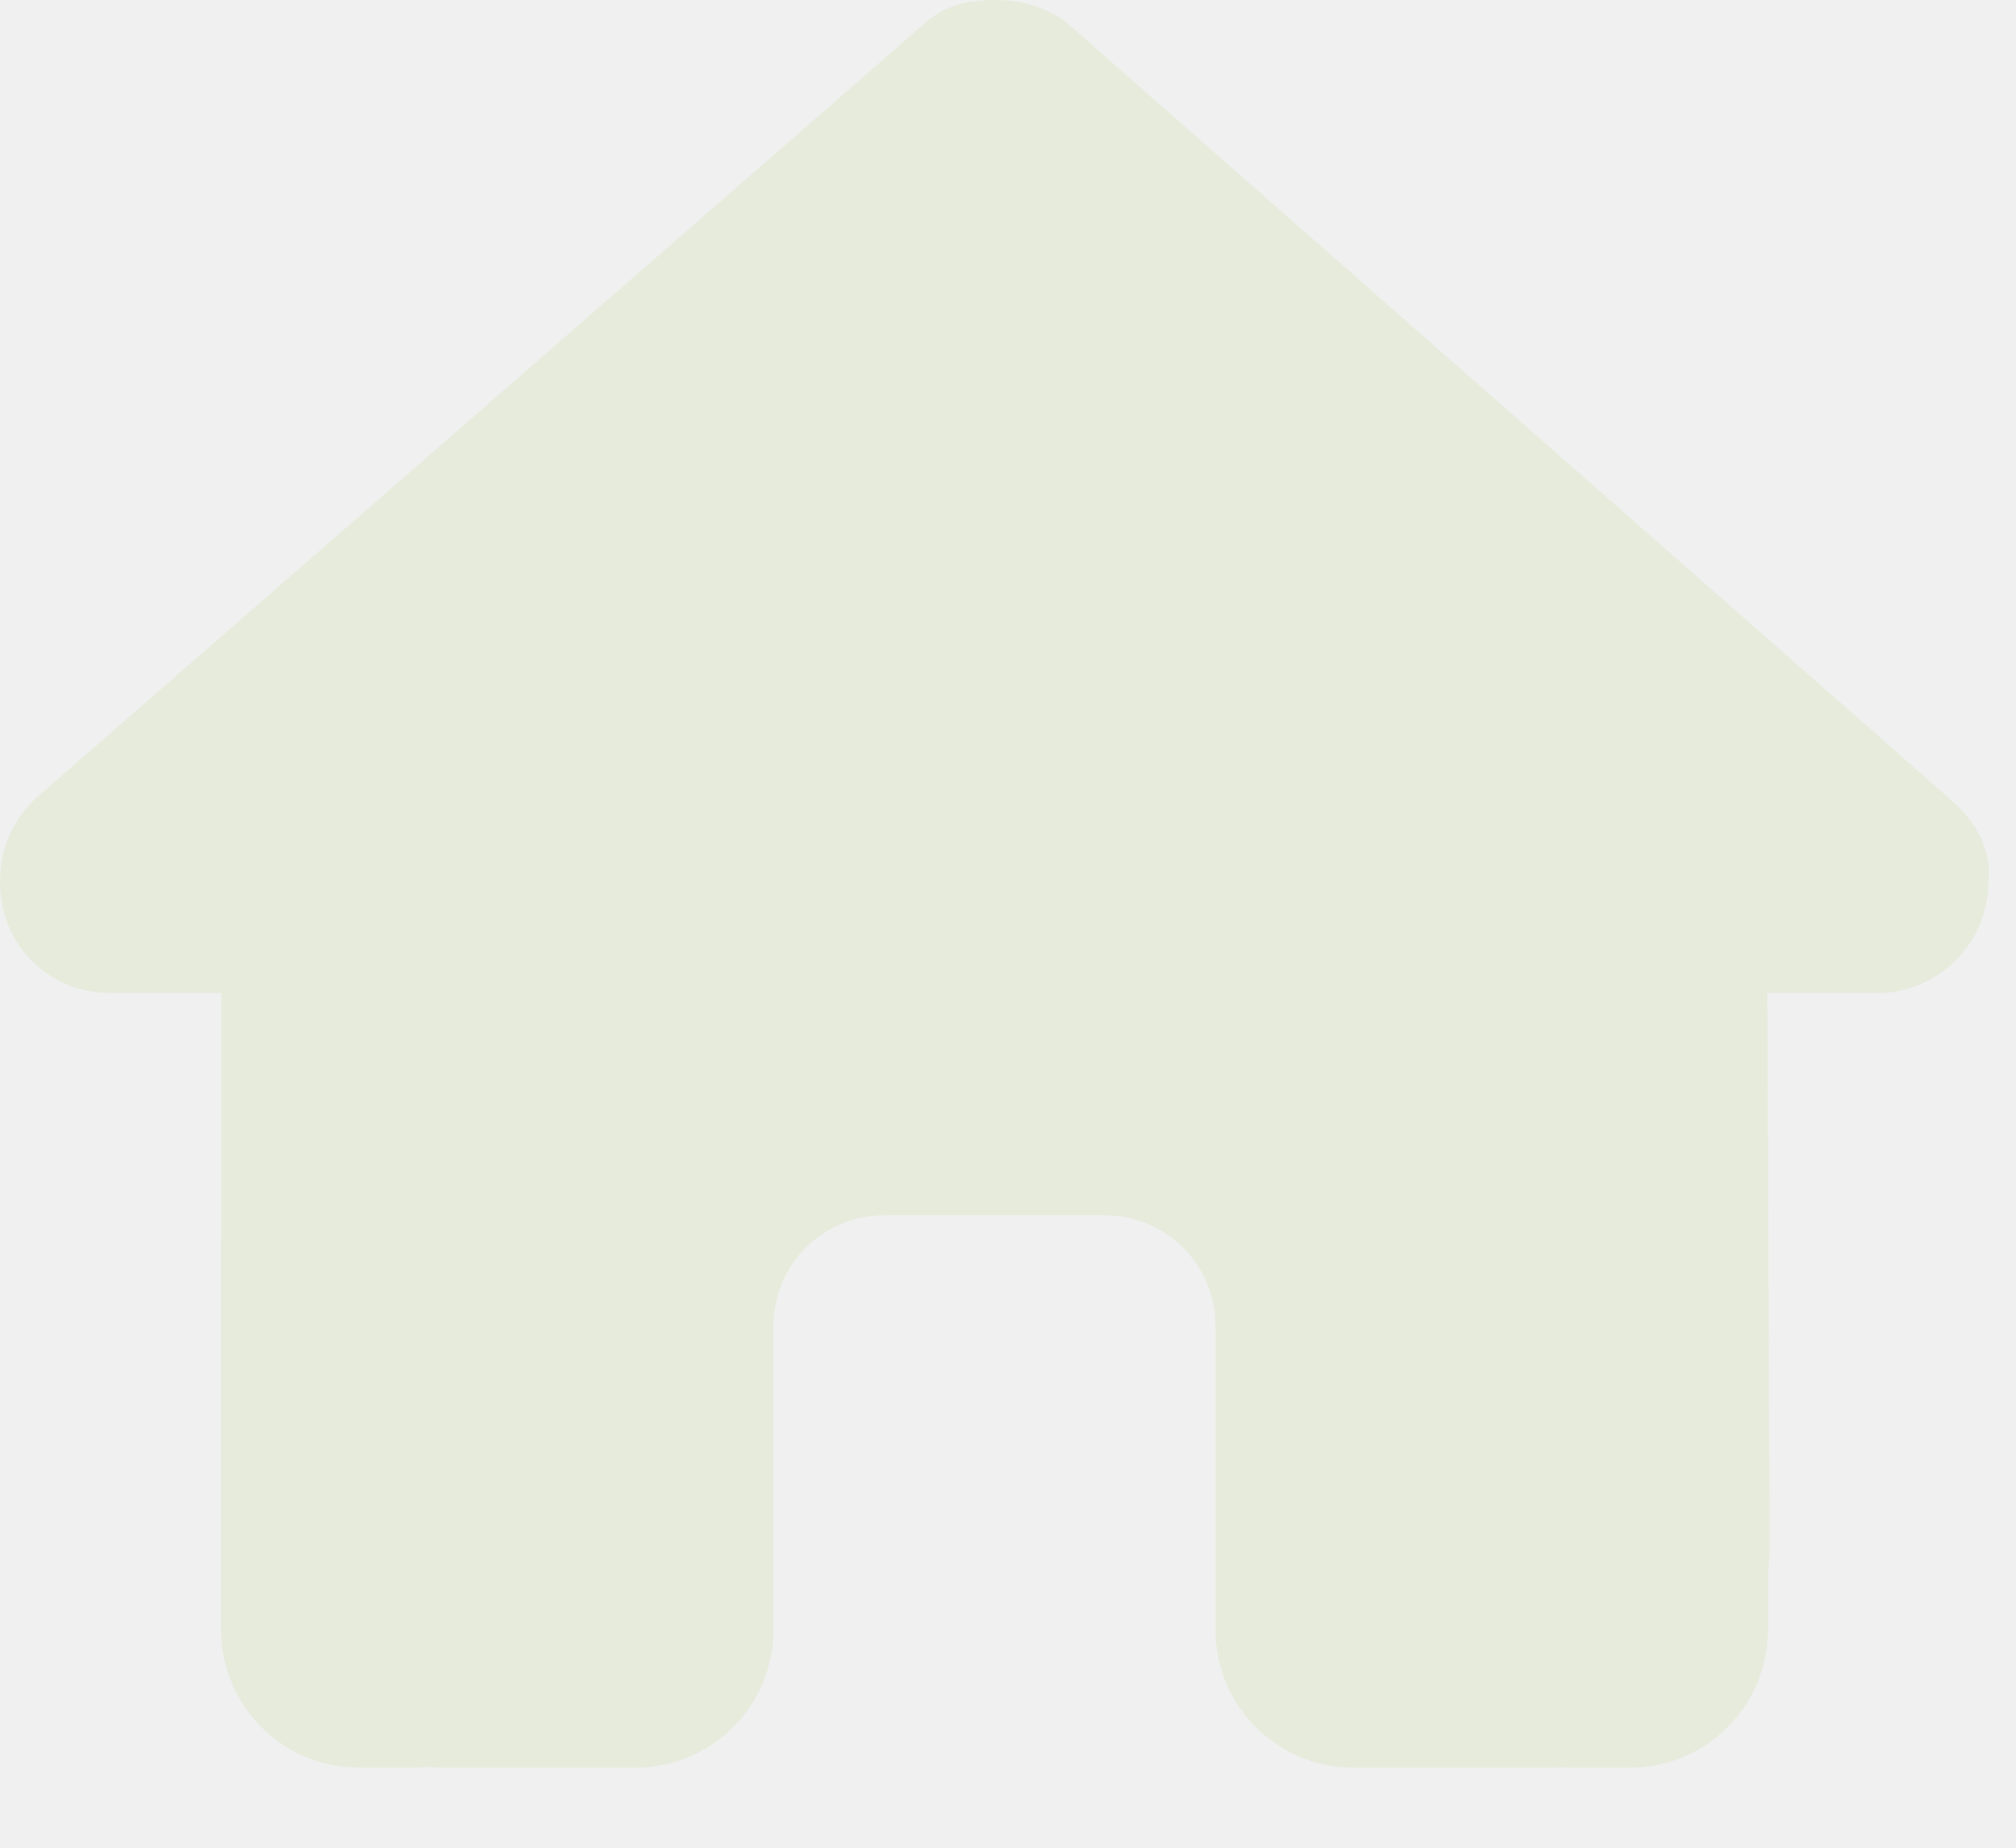
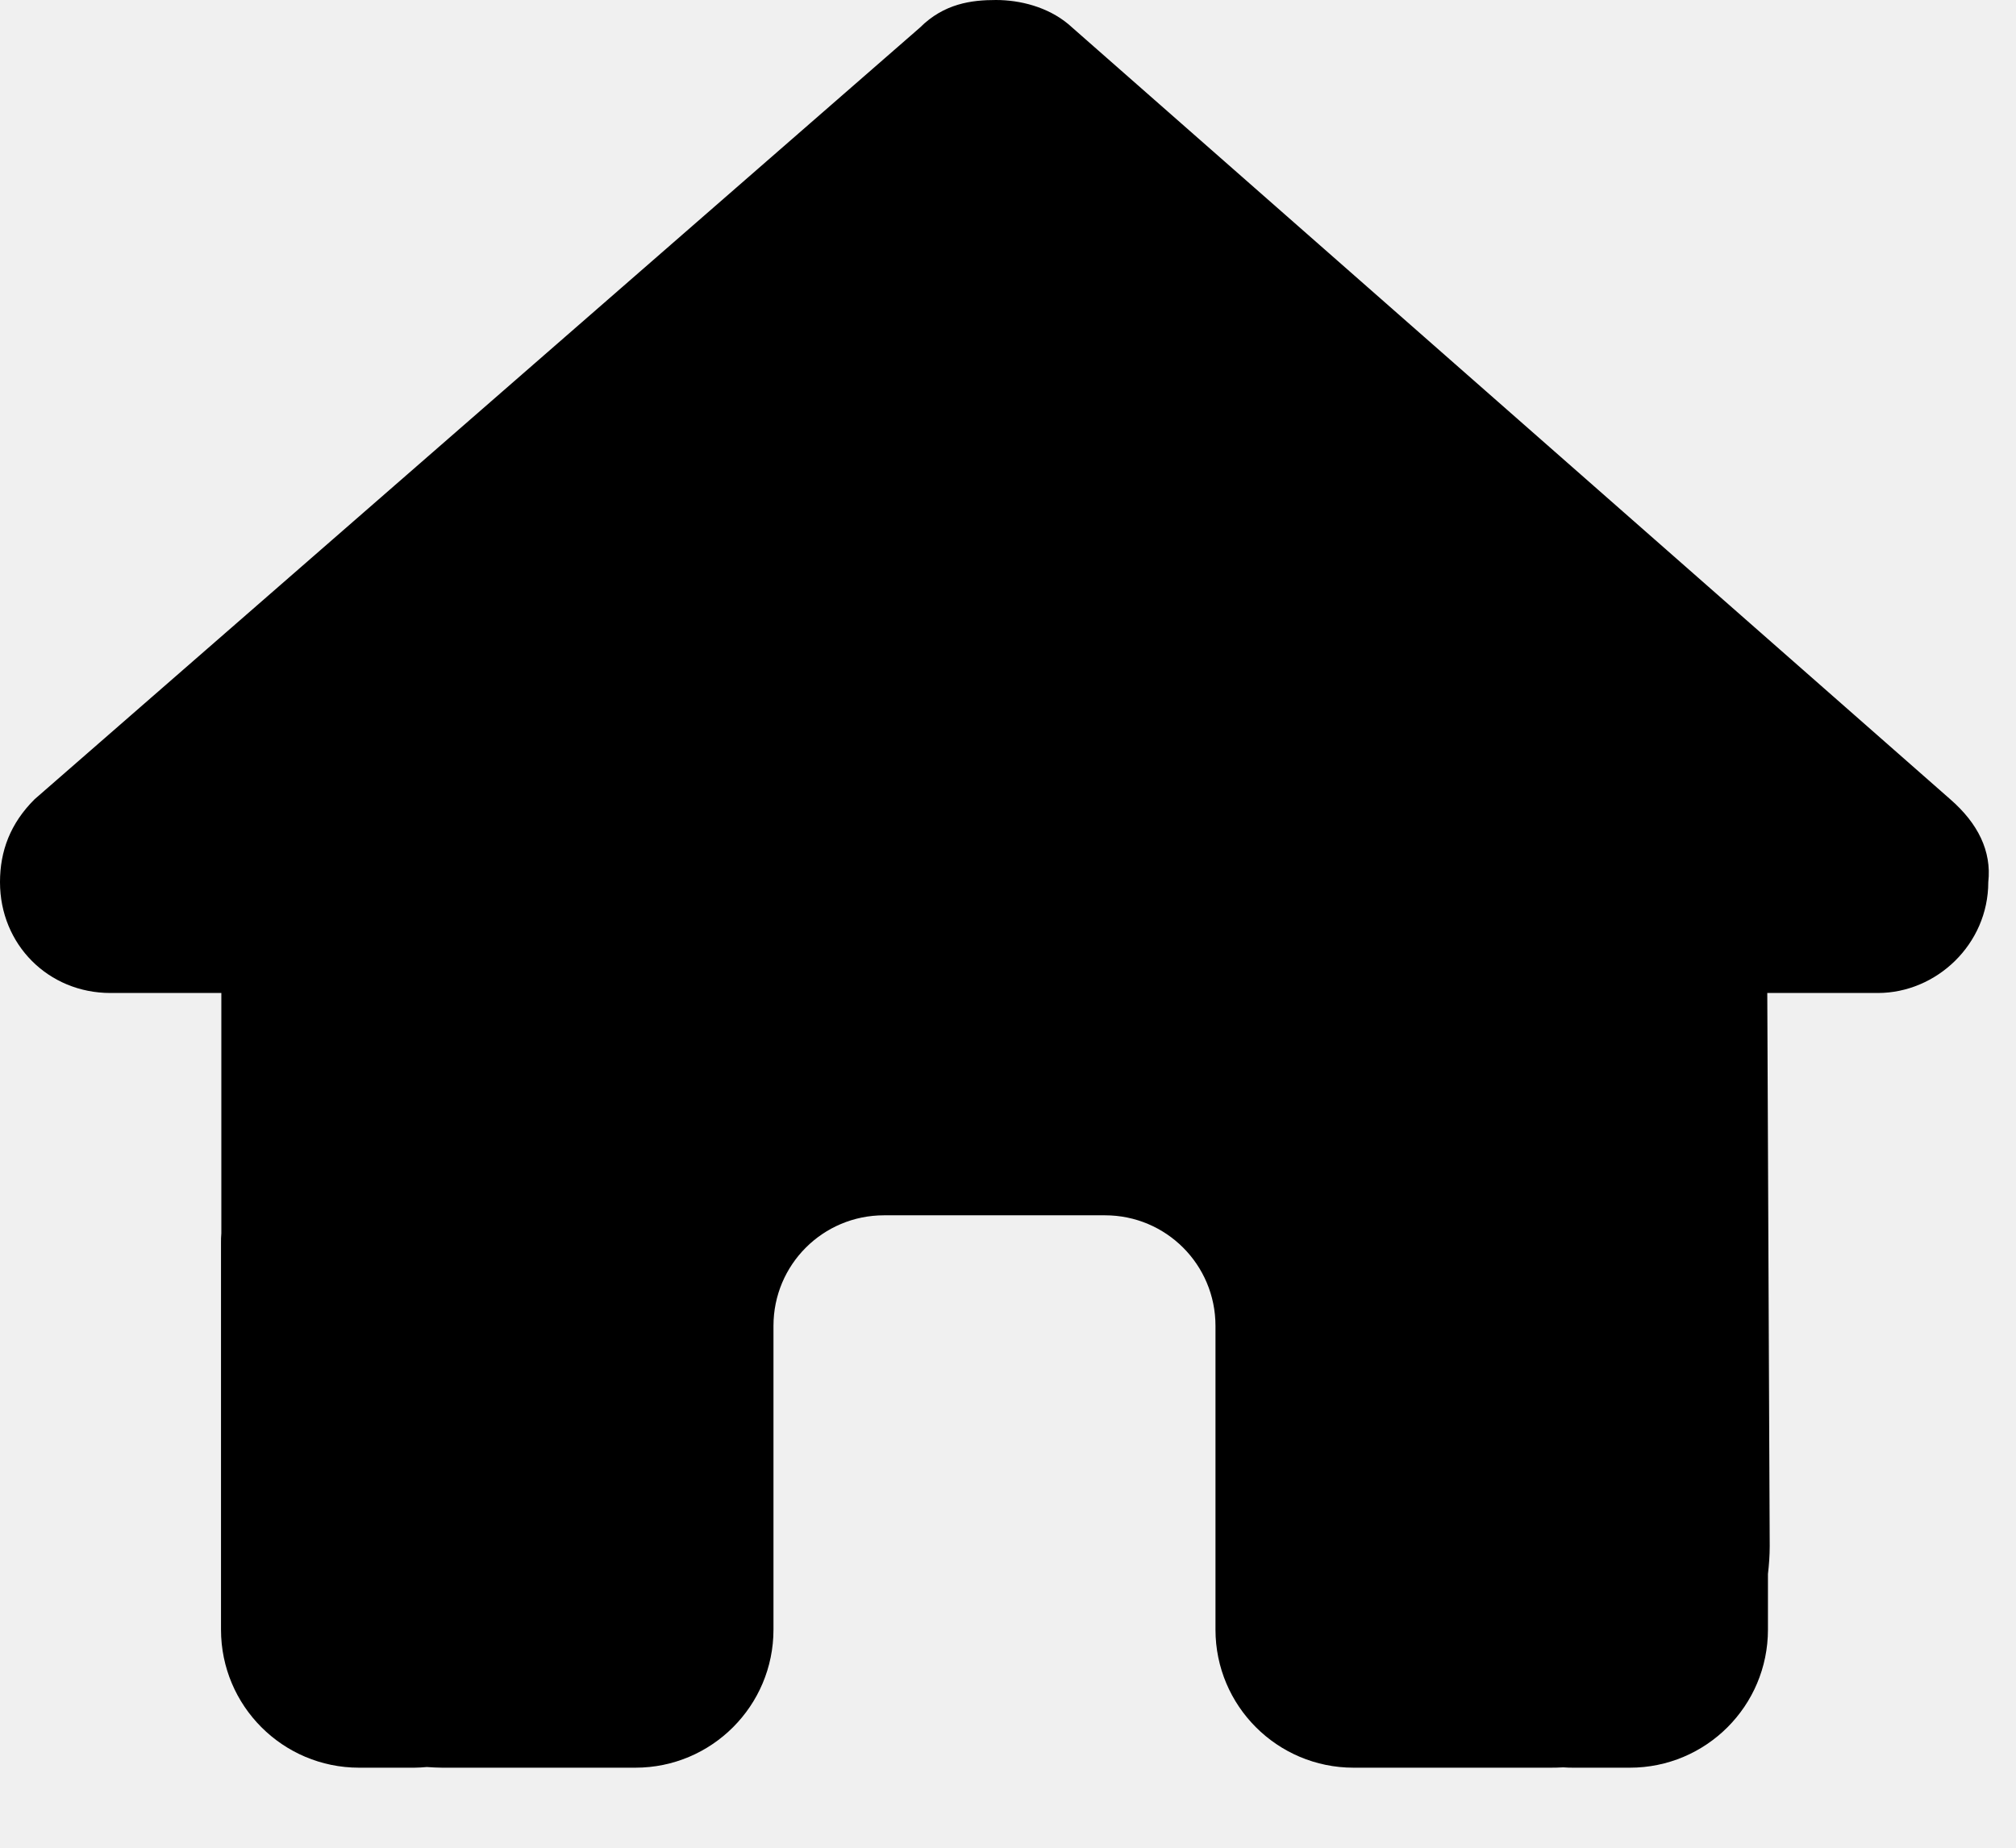
<svg xmlns="http://www.w3.org/2000/svg" width="24" height="22" viewBox="0 0 24 22" fill="none">
  <g clip-path="url(#clip0_118_723)">
-     <path d="M23.67 10.503C23.67 11.243 23.053 11.823 22.355 11.823H21.039L21.068 18.408C21.068 18.519 21.06 18.63 21.047 18.741V19.403C21.047 20.311 20.311 21.047 19.403 21.047H18.745C18.7 21.047 18.655 21.047 18.61 21.043C18.552 21.047 18.494 21.047 18.437 21.047H17.101H16.114C15.206 21.047 14.47 20.311 14.47 19.403V18.416V15.786C14.47 15.058 13.882 14.47 13.155 14.47H10.524C9.796 14.47 9.208 15.058 9.208 15.786V18.416V19.403C9.208 20.311 8.472 21.047 7.564 21.047H6.577H5.266C5.204 21.047 5.143 21.043 5.081 21.039C5.032 21.043 4.982 21.047 4.933 21.047H4.275C3.367 21.047 2.631 20.311 2.631 19.403V14.799C2.631 14.762 2.631 14.721 2.635 14.684V11.823H1.315C0.576 11.823 0 11.247 0 10.503C0 10.133 0.123 9.804 0.411 9.517L10.951 0.329C11.239 0.041 11.568 0 11.856 0C12.143 0 12.472 0.082 12.719 0.288L23.218 9.517C23.547 9.804 23.711 10.133 23.67 10.503Z" fill="#E6EBDC" />
+     <path d="M23.67 10.503C23.67 11.243 23.053 11.823 22.355 11.823H21.039L21.068 18.408C21.068 18.519 21.06 18.63 21.047 18.741V19.403C21.047 20.311 20.311 21.047 19.403 21.047H18.745C18.7 21.047 18.655 21.047 18.61 21.043C18.552 21.047 18.494 21.047 18.437 21.047H17.101H16.114C15.206 21.047 14.47 20.311 14.47 19.403V18.416V15.786C14.47 15.058 13.882 14.47 13.155 14.47H10.524C9.796 14.47 9.208 15.058 9.208 15.786V18.416V19.403C9.208 20.311 8.472 21.047 7.564 21.047H6.577H5.266C5.204 21.047 5.143 21.043 5.081 21.039C5.032 21.043 4.982 21.047 4.933 21.047H4.275C3.367 21.047 2.631 20.311 2.631 19.403V14.799C2.631 14.762 2.631 14.721 2.635 14.684V11.823H1.315C0.576 11.823 0 11.247 0 10.503C0 10.133 0.123 9.804 0.411 9.517L10.951 0.329C11.239 0.041 11.568 0 11.856 0C12.143 0 12.472 0.082 12.719 0.288L23.218 9.517C23.547 9.804 23.711 10.133 23.67 10.503Z" fill="#000000" />
  </g>
  <defs>
    <clipPath id="clip0_118_723">
      <rect width="23.678" height="21.047" fill="white" />
    </clipPath>
  </defs>
</svg>
